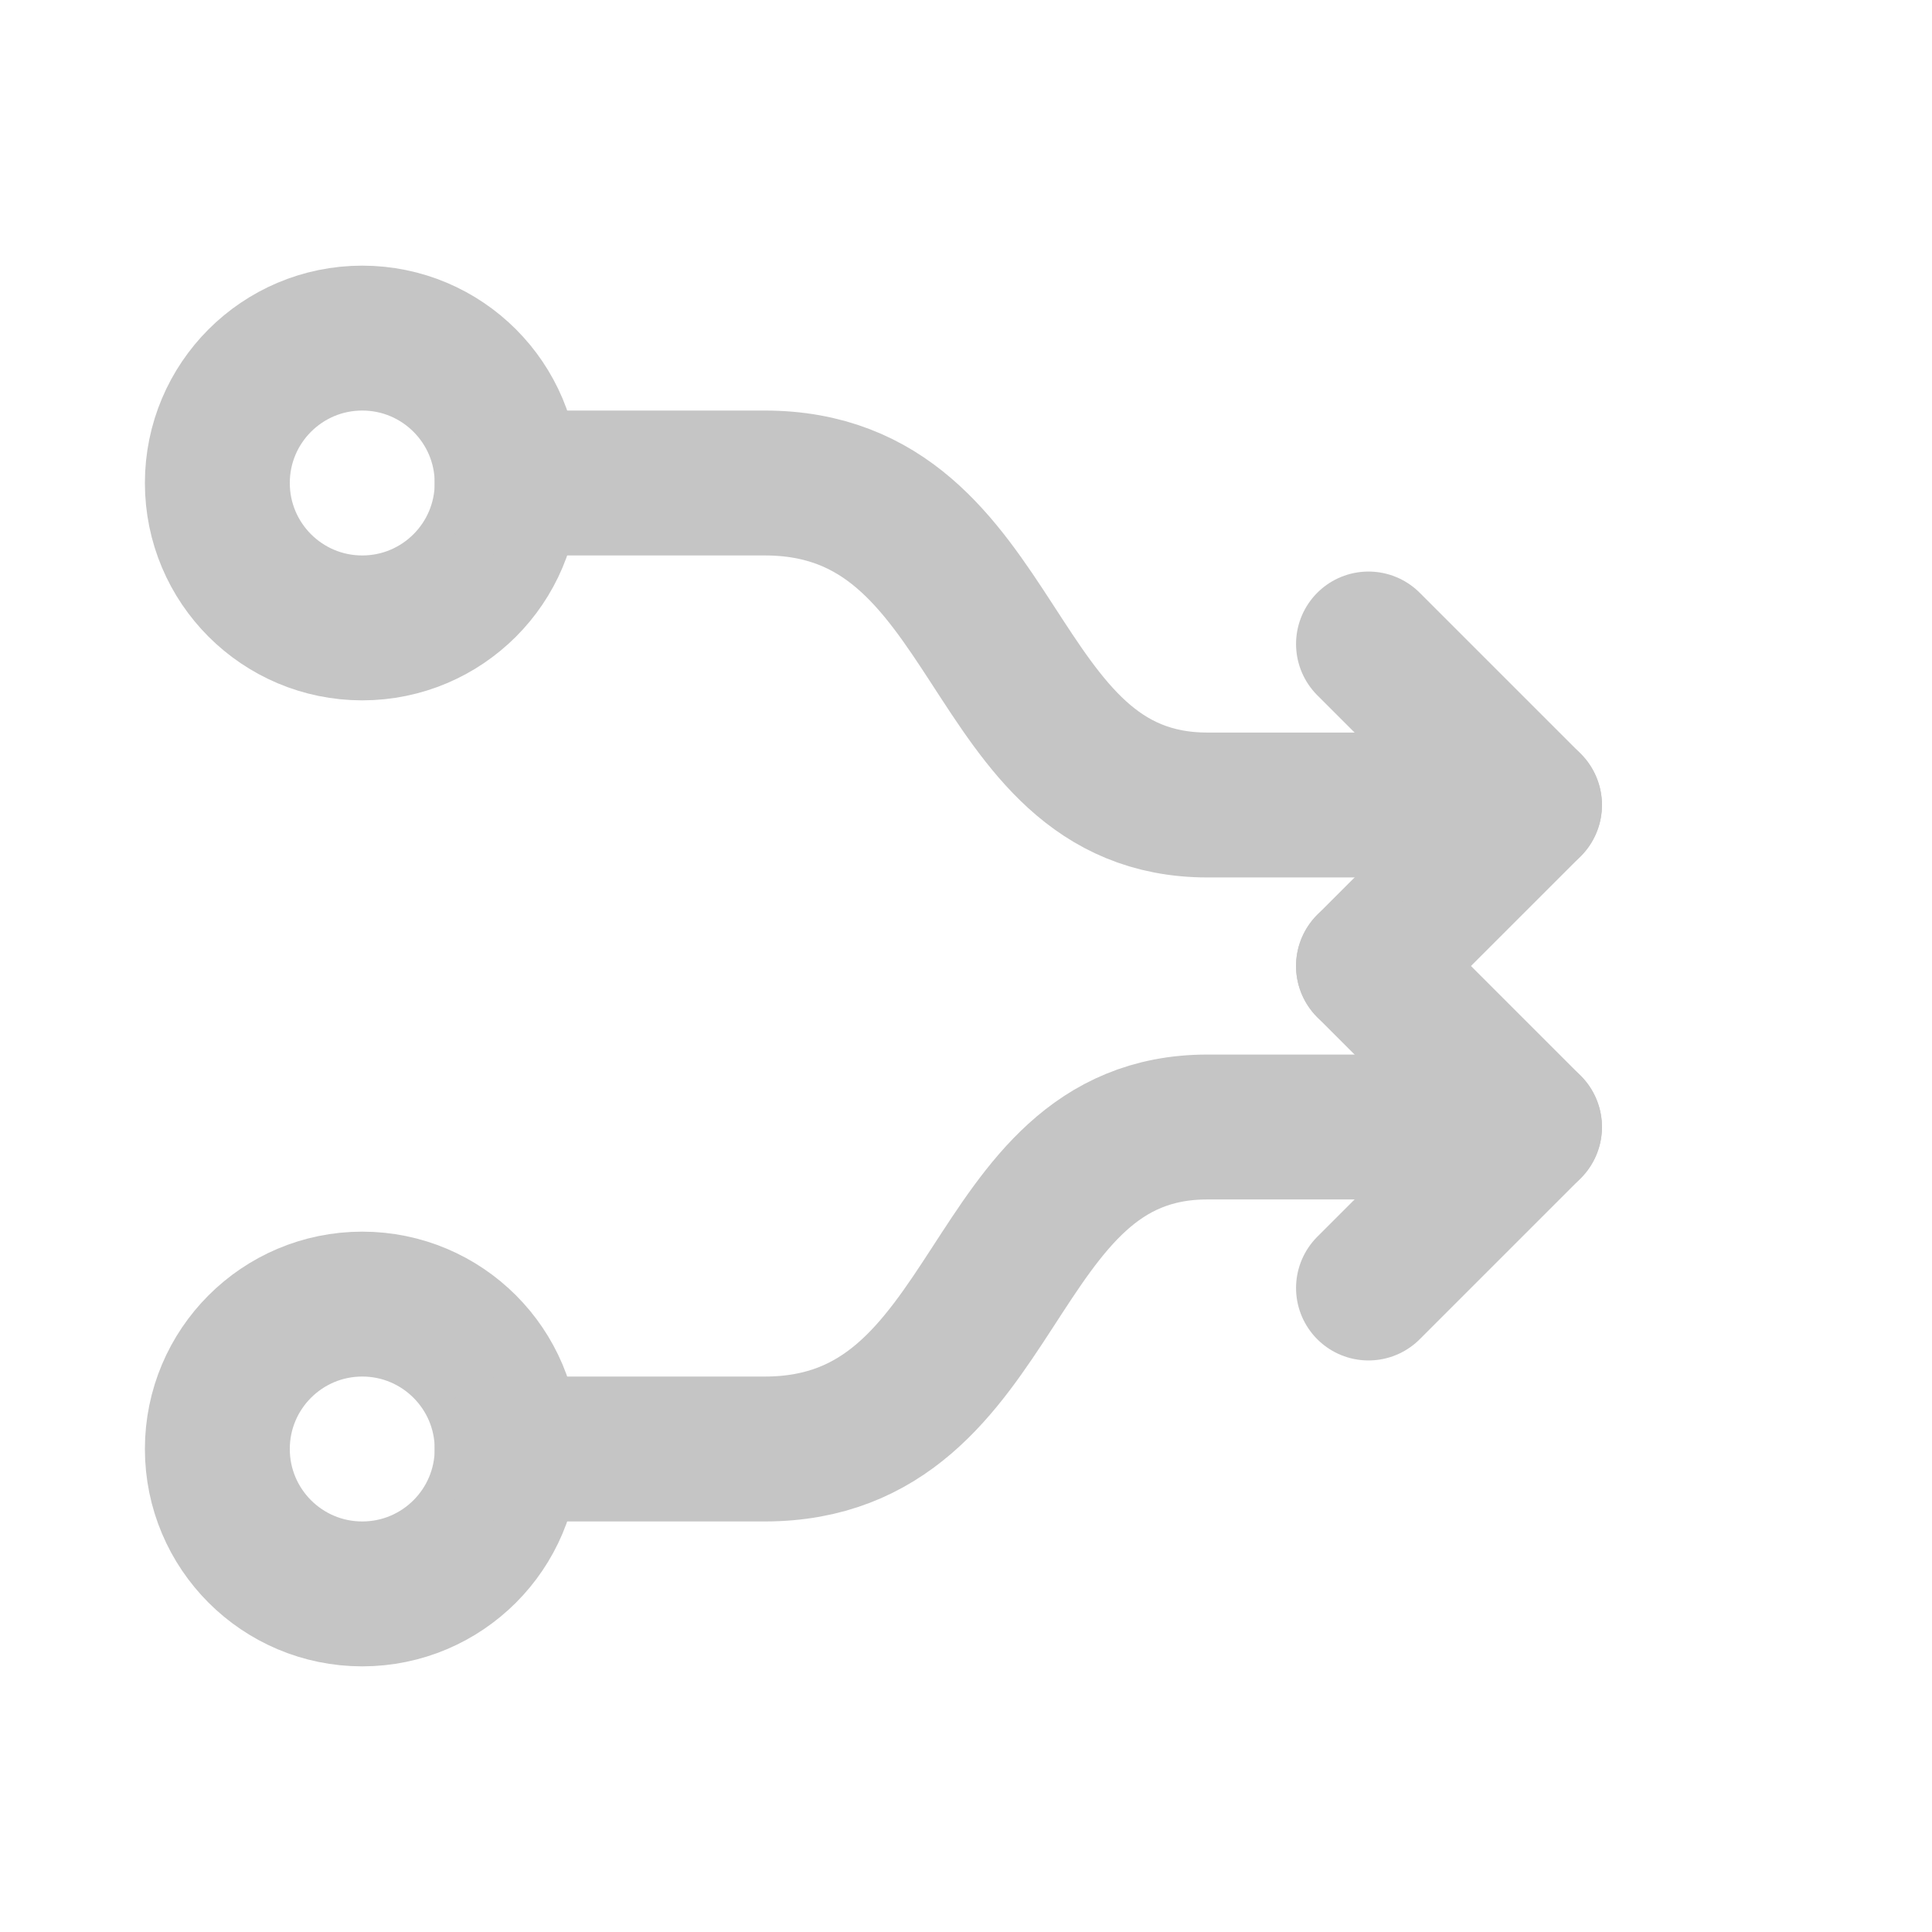
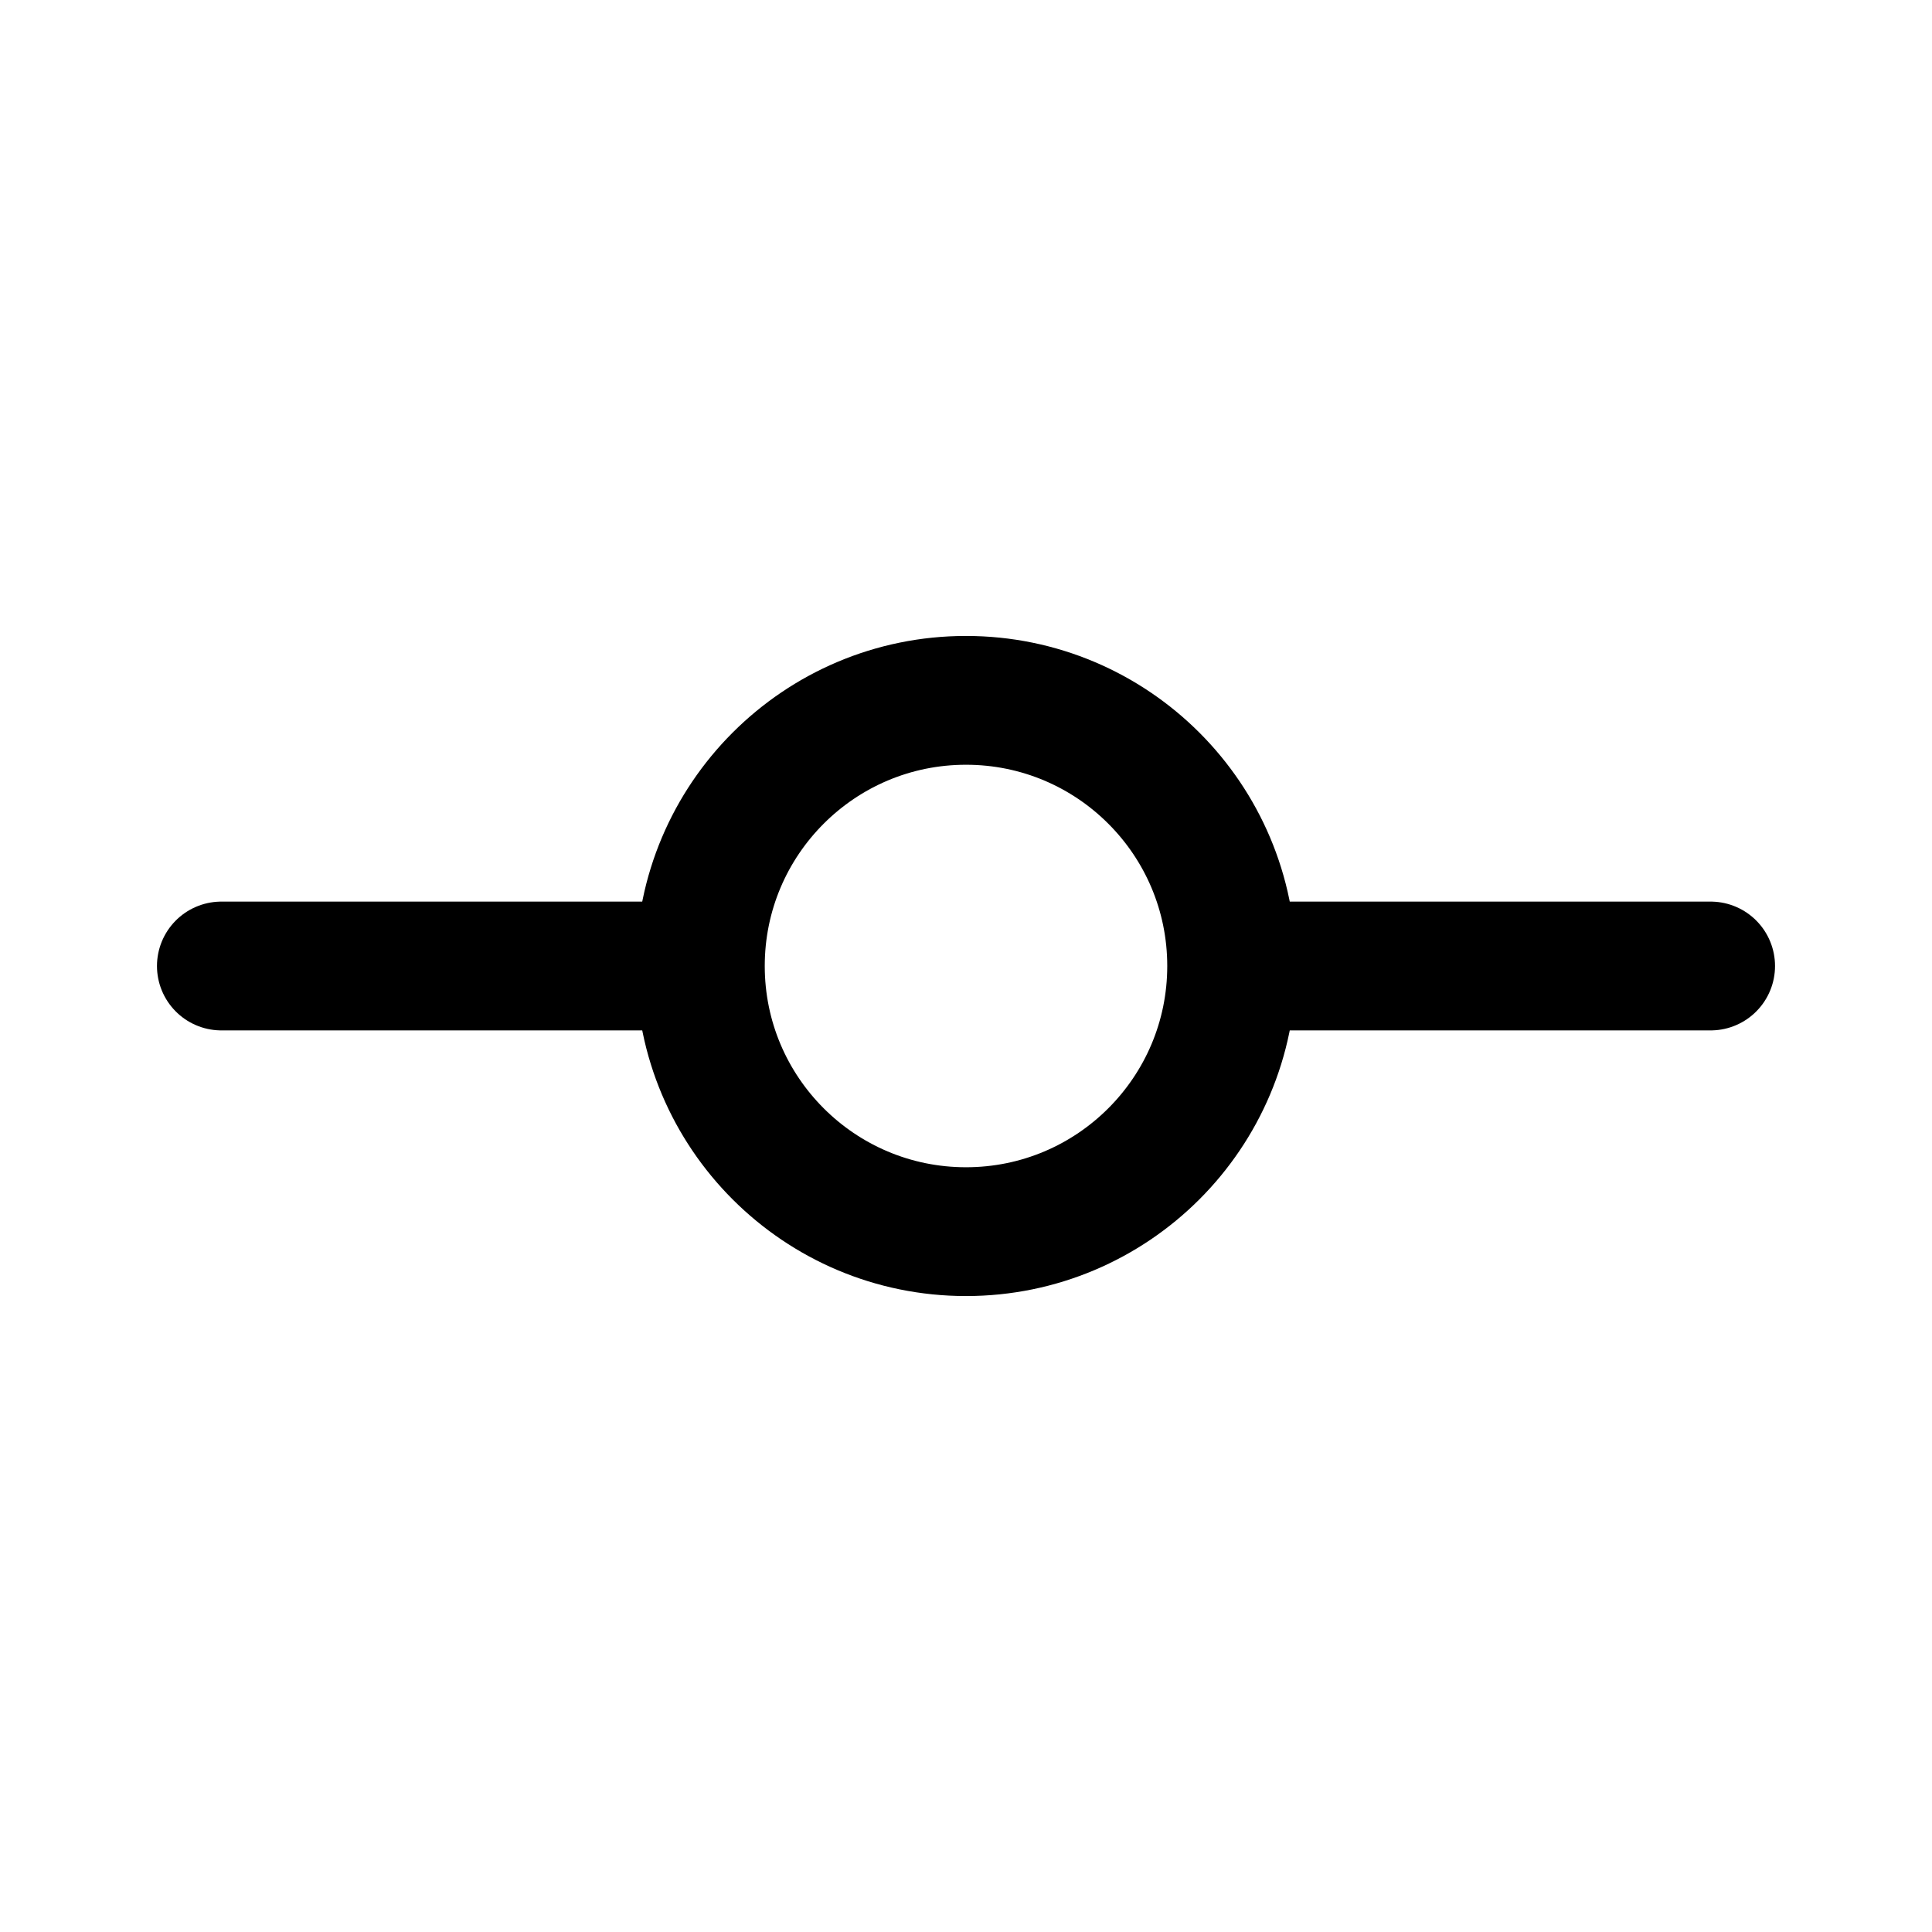
<svg xmlns="http://www.w3.org/2000/svg" width="24" height="24" viewBox="0 0 24 24" fill="none">
-   <g stroke="#C5C5C5" stroke-width="1.8" stroke-linecap="round" stroke-linejoin="round">
-     <circle cx="4.5" cy="6" r="1.8" />
-     <path d="M6.3 6h3.2c3 0 2.7 4 5.5 4h4" />
-     <path d="m17 8 2 2-2 2" />
-     <circle cx="4.5" cy="18" r="1.8" />
-     <path d="M6.3 18h3.2c3 0 2.7-4 5.5-4h4" />
-     <path d="m17 12 2 2-2 2" />
+   <g stroke="currentColor" stroke-width="1.6" stroke-linecap="round">
+     <path d="M2.75 12H8.4" />
+     <circle cx="12" cy="12" r="3.3" />
+     <path d="M15.6 12h5.65" />
  </g>
</svg>
